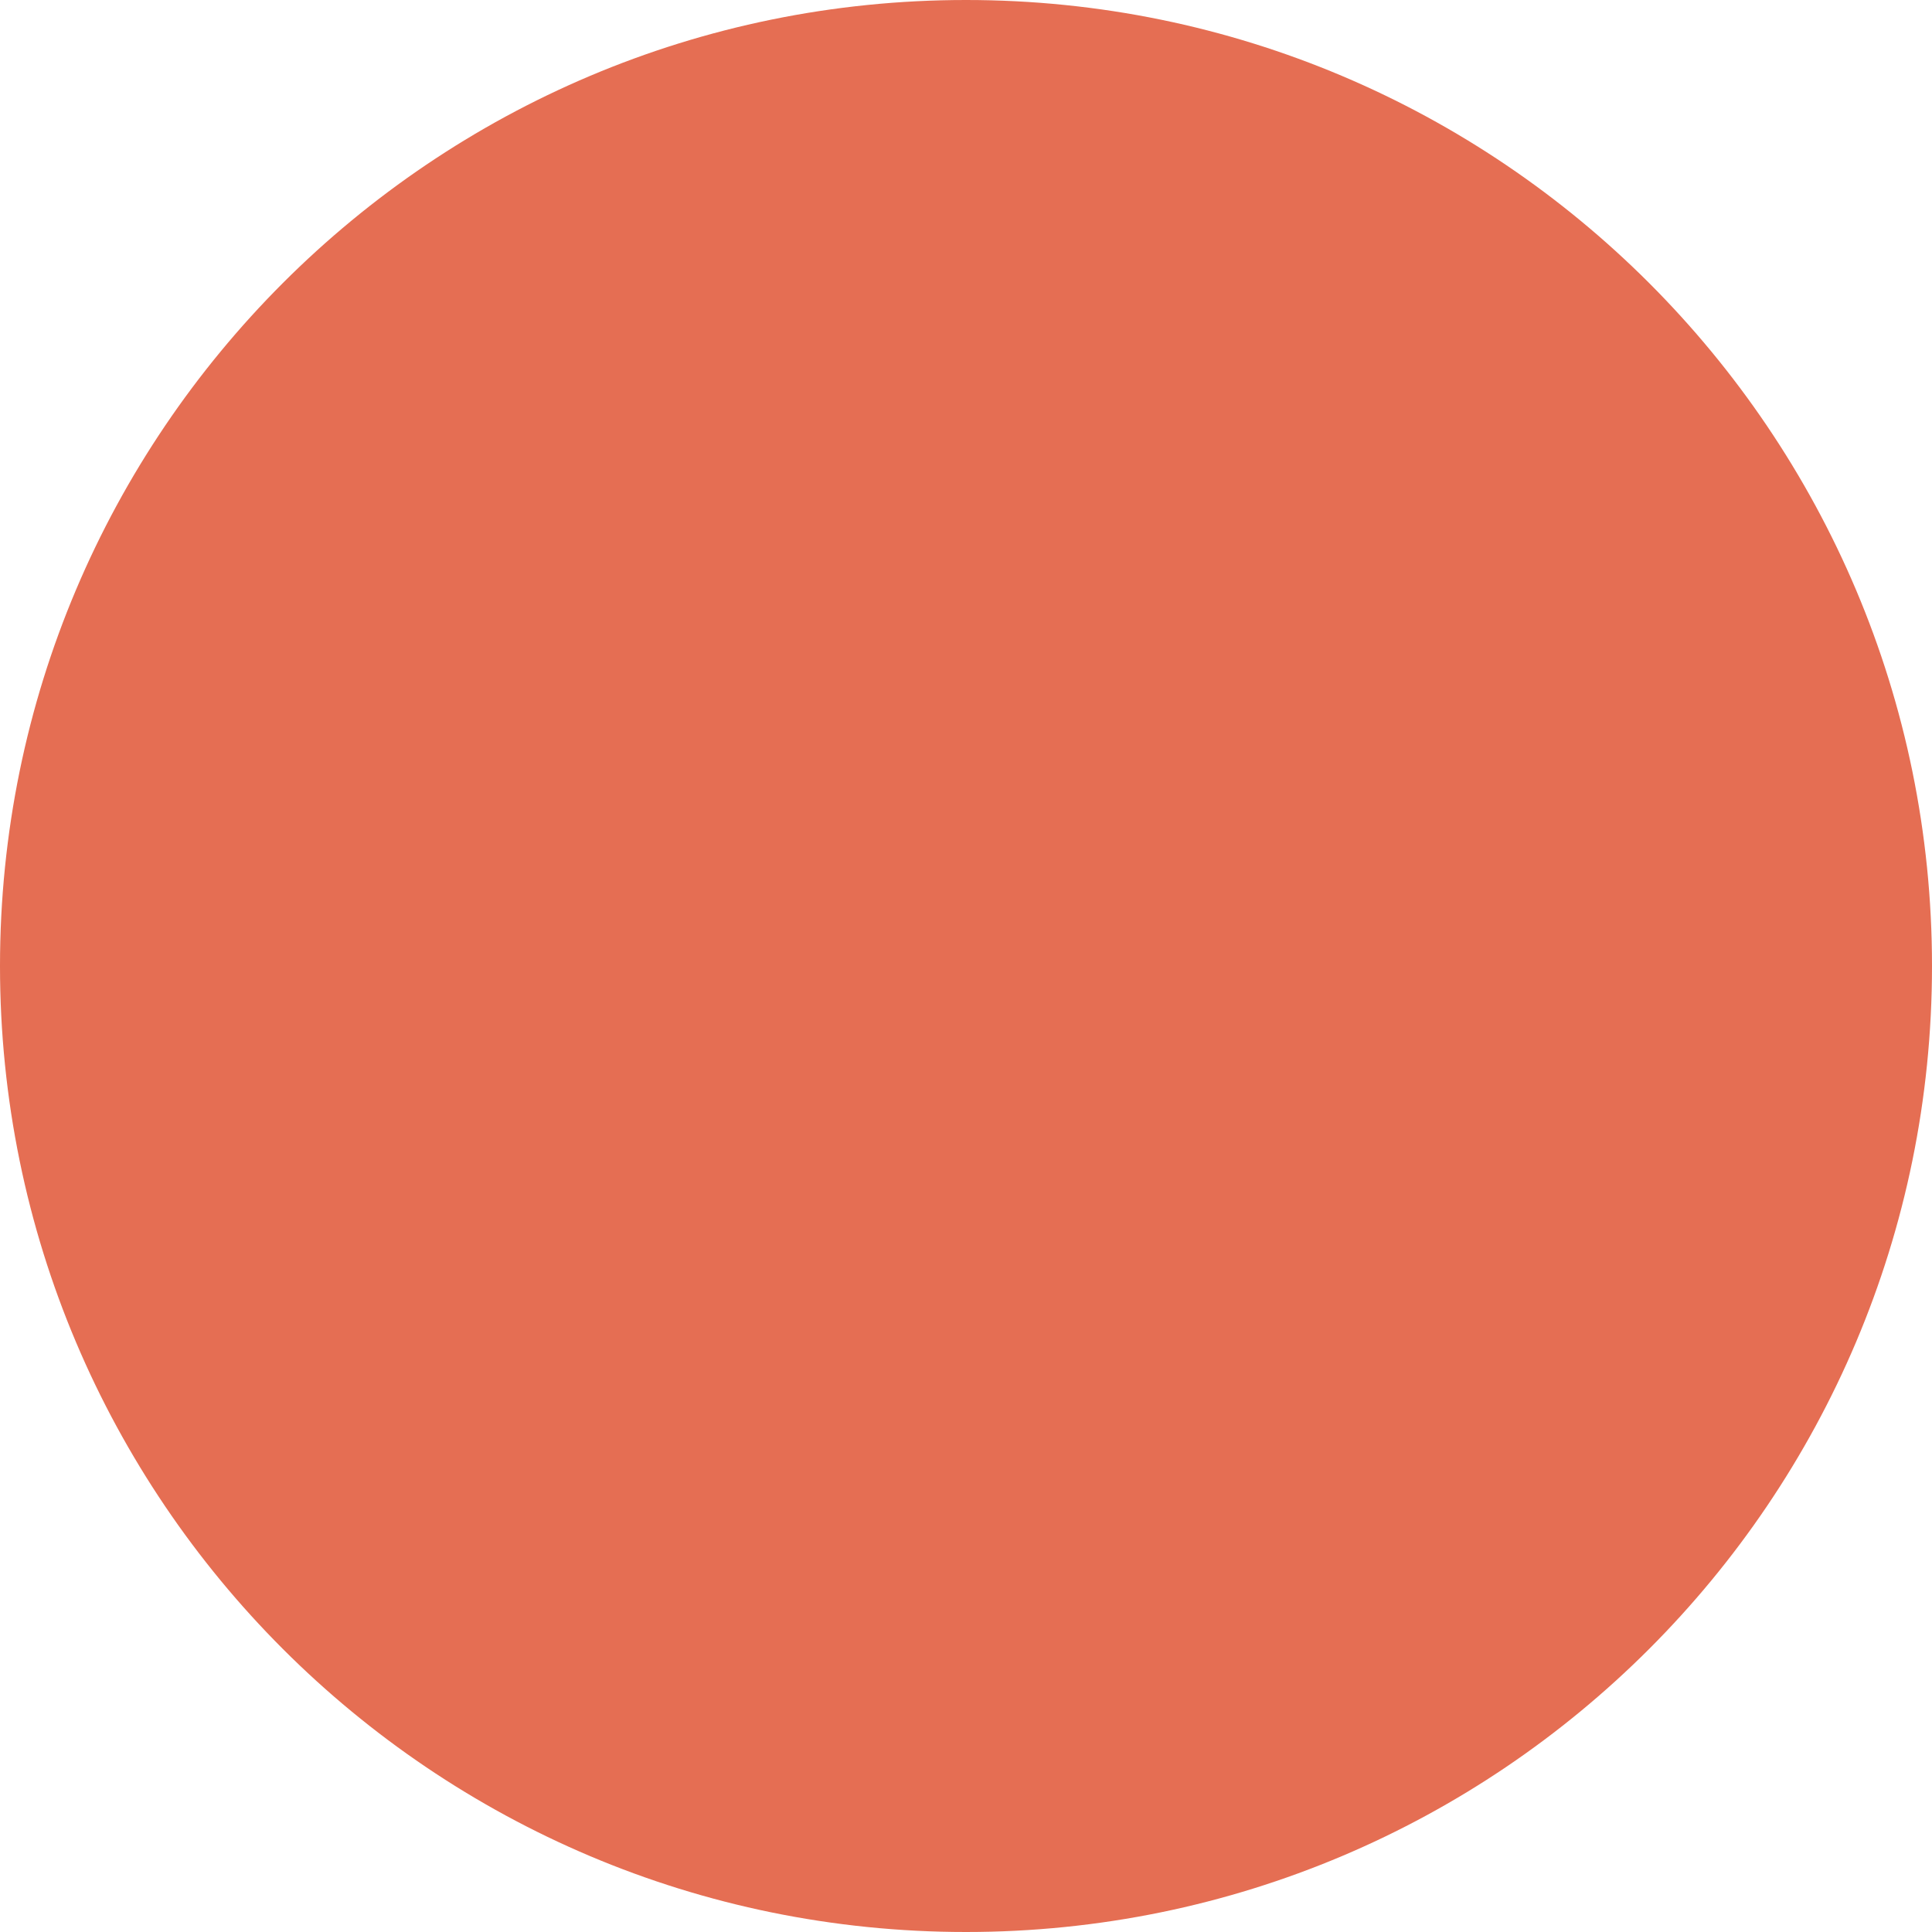
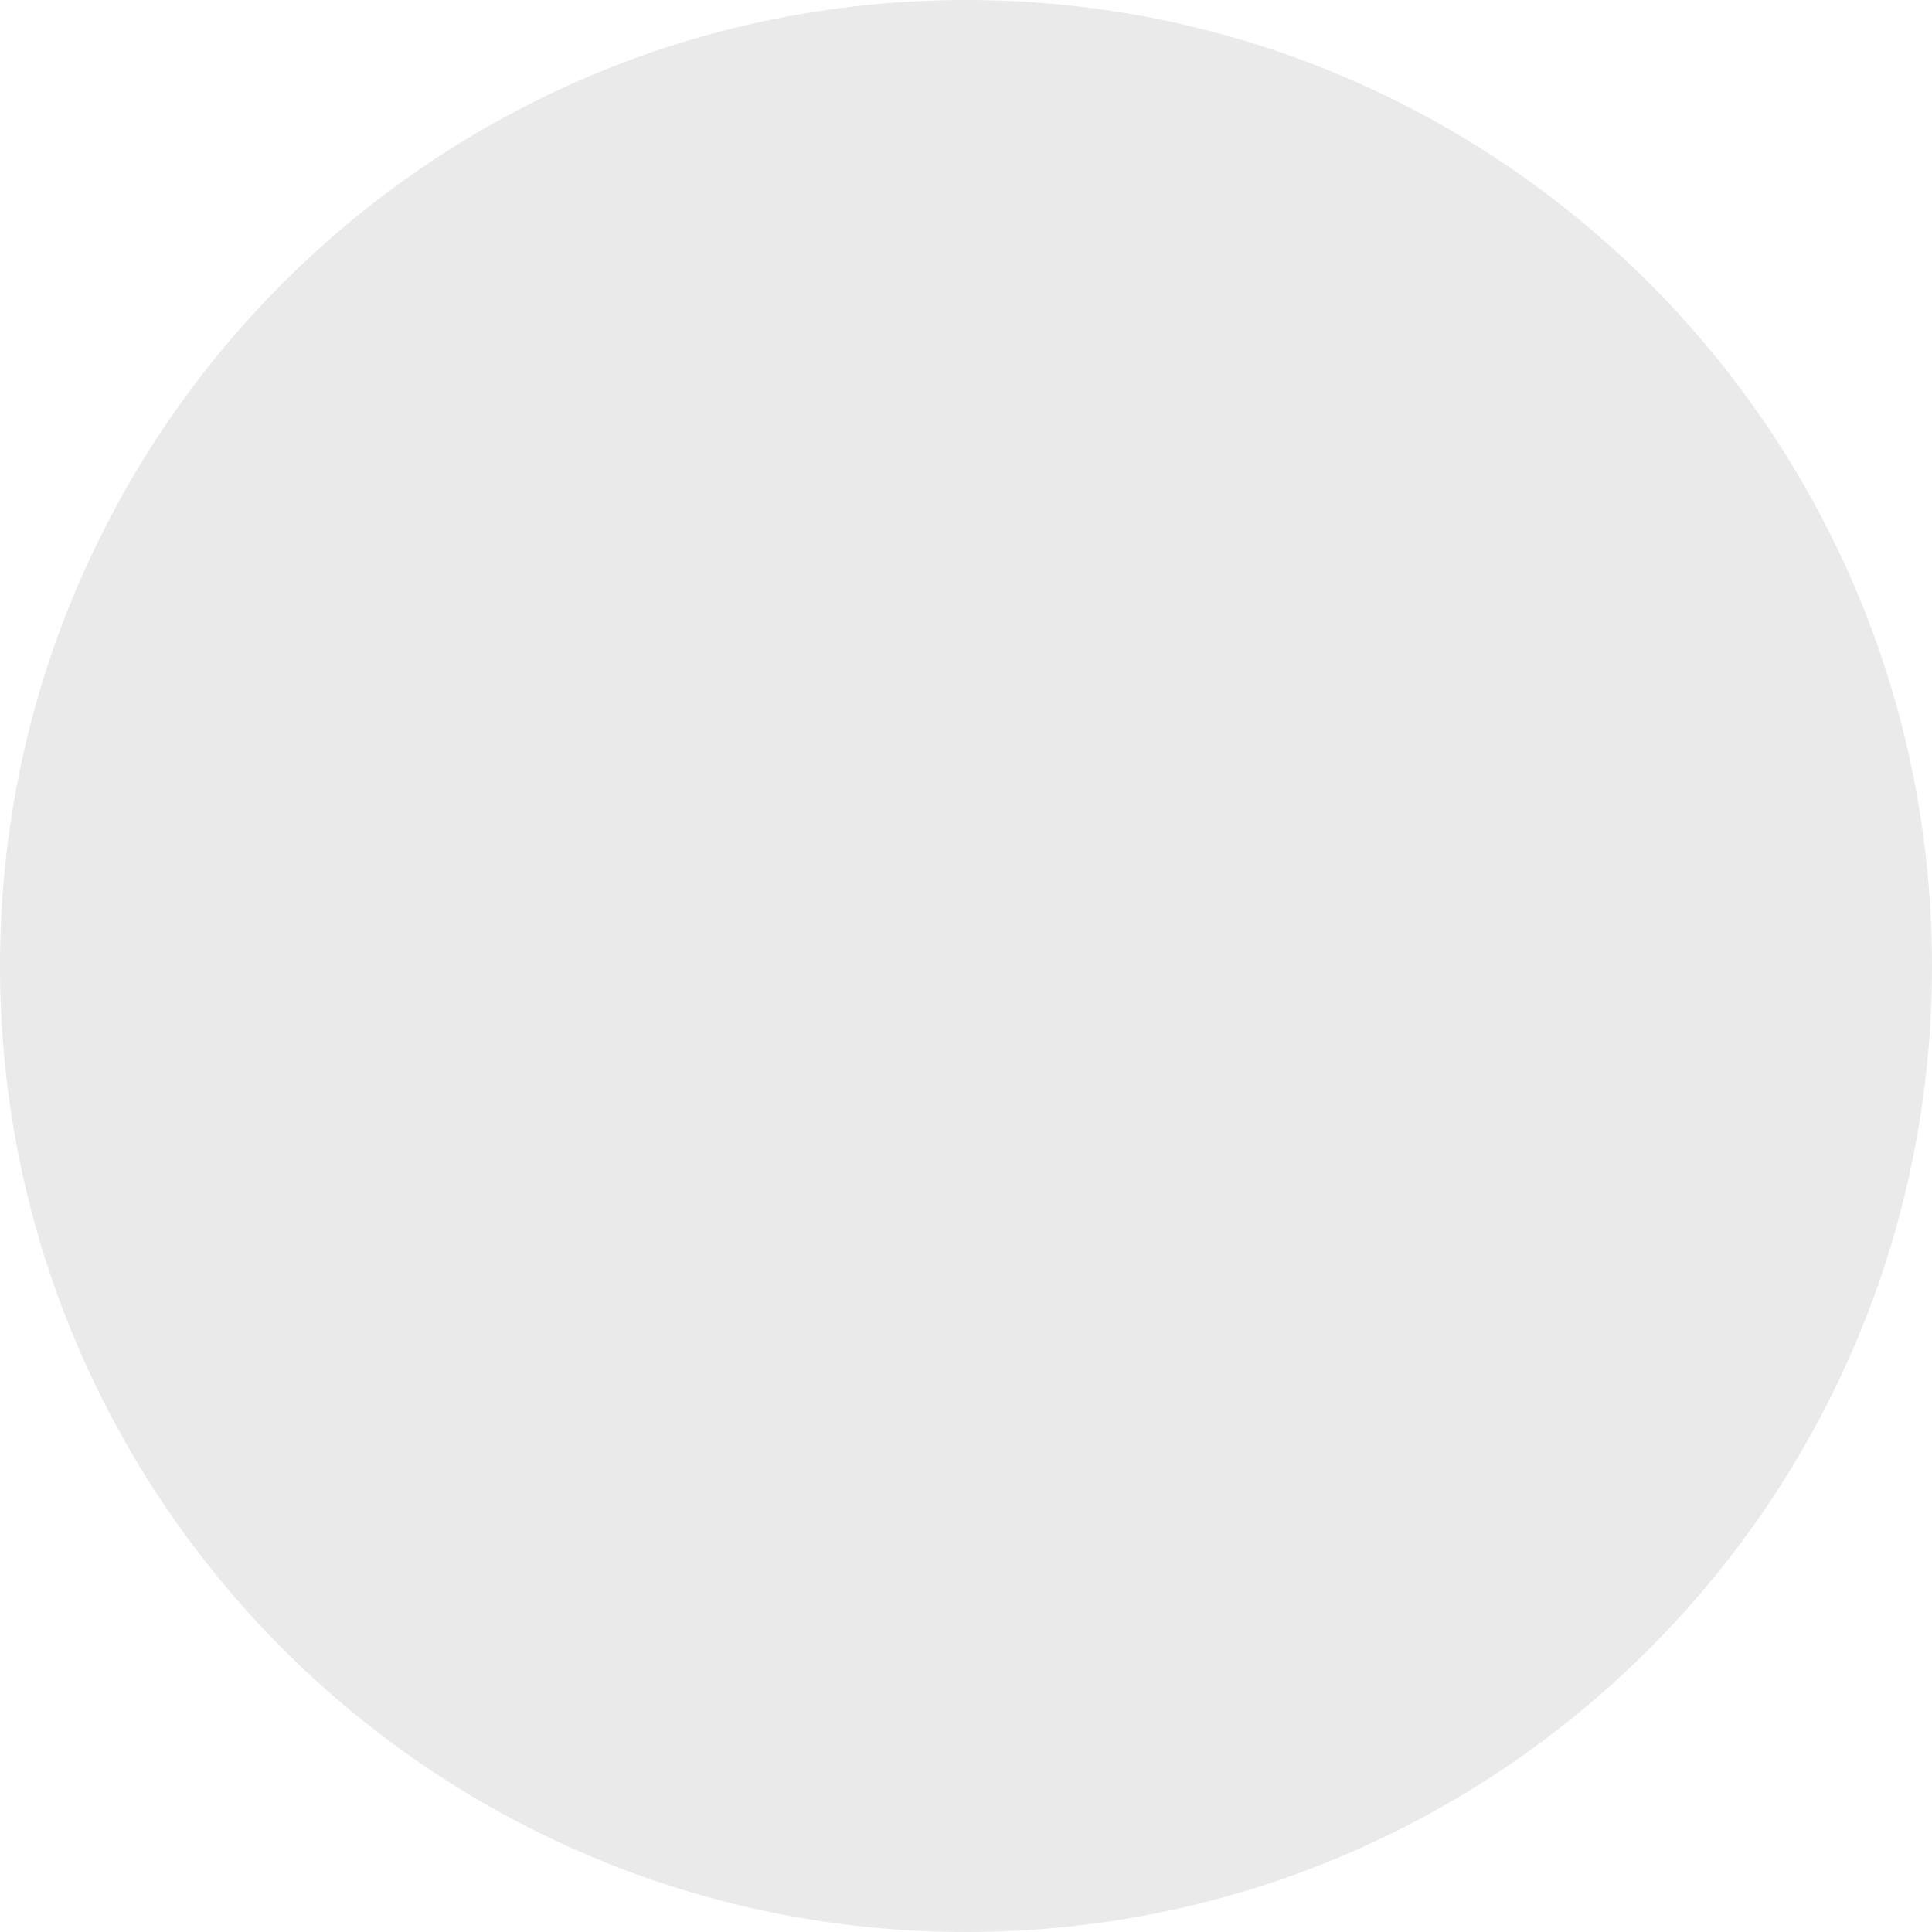
<svg xmlns="http://www.w3.org/2000/svg" width="8px" height="8px" viewBox="0 0 8 8" version="1.1">
  <defs />
  <g id="DS-V2" stroke="none" stroke-width="1" fill="none" fill-rule="evenodd">
-     <g id="Artboard-5" transform="translate(-76, -79)" fill="#E56E53">
+     <g id="Artboard-5" transform="translate(-76, -79)" fill="#EAEAEA">
      <path d="M80,87 C82.209,87 84,85.209 84,83 C84,80.791 82.209,79 80,79 C77.791,79 76,80.791 76,83 C76,85.209 77.791,87 80,87 Z" id="selected" />
    </g>
  </g>
</svg>
